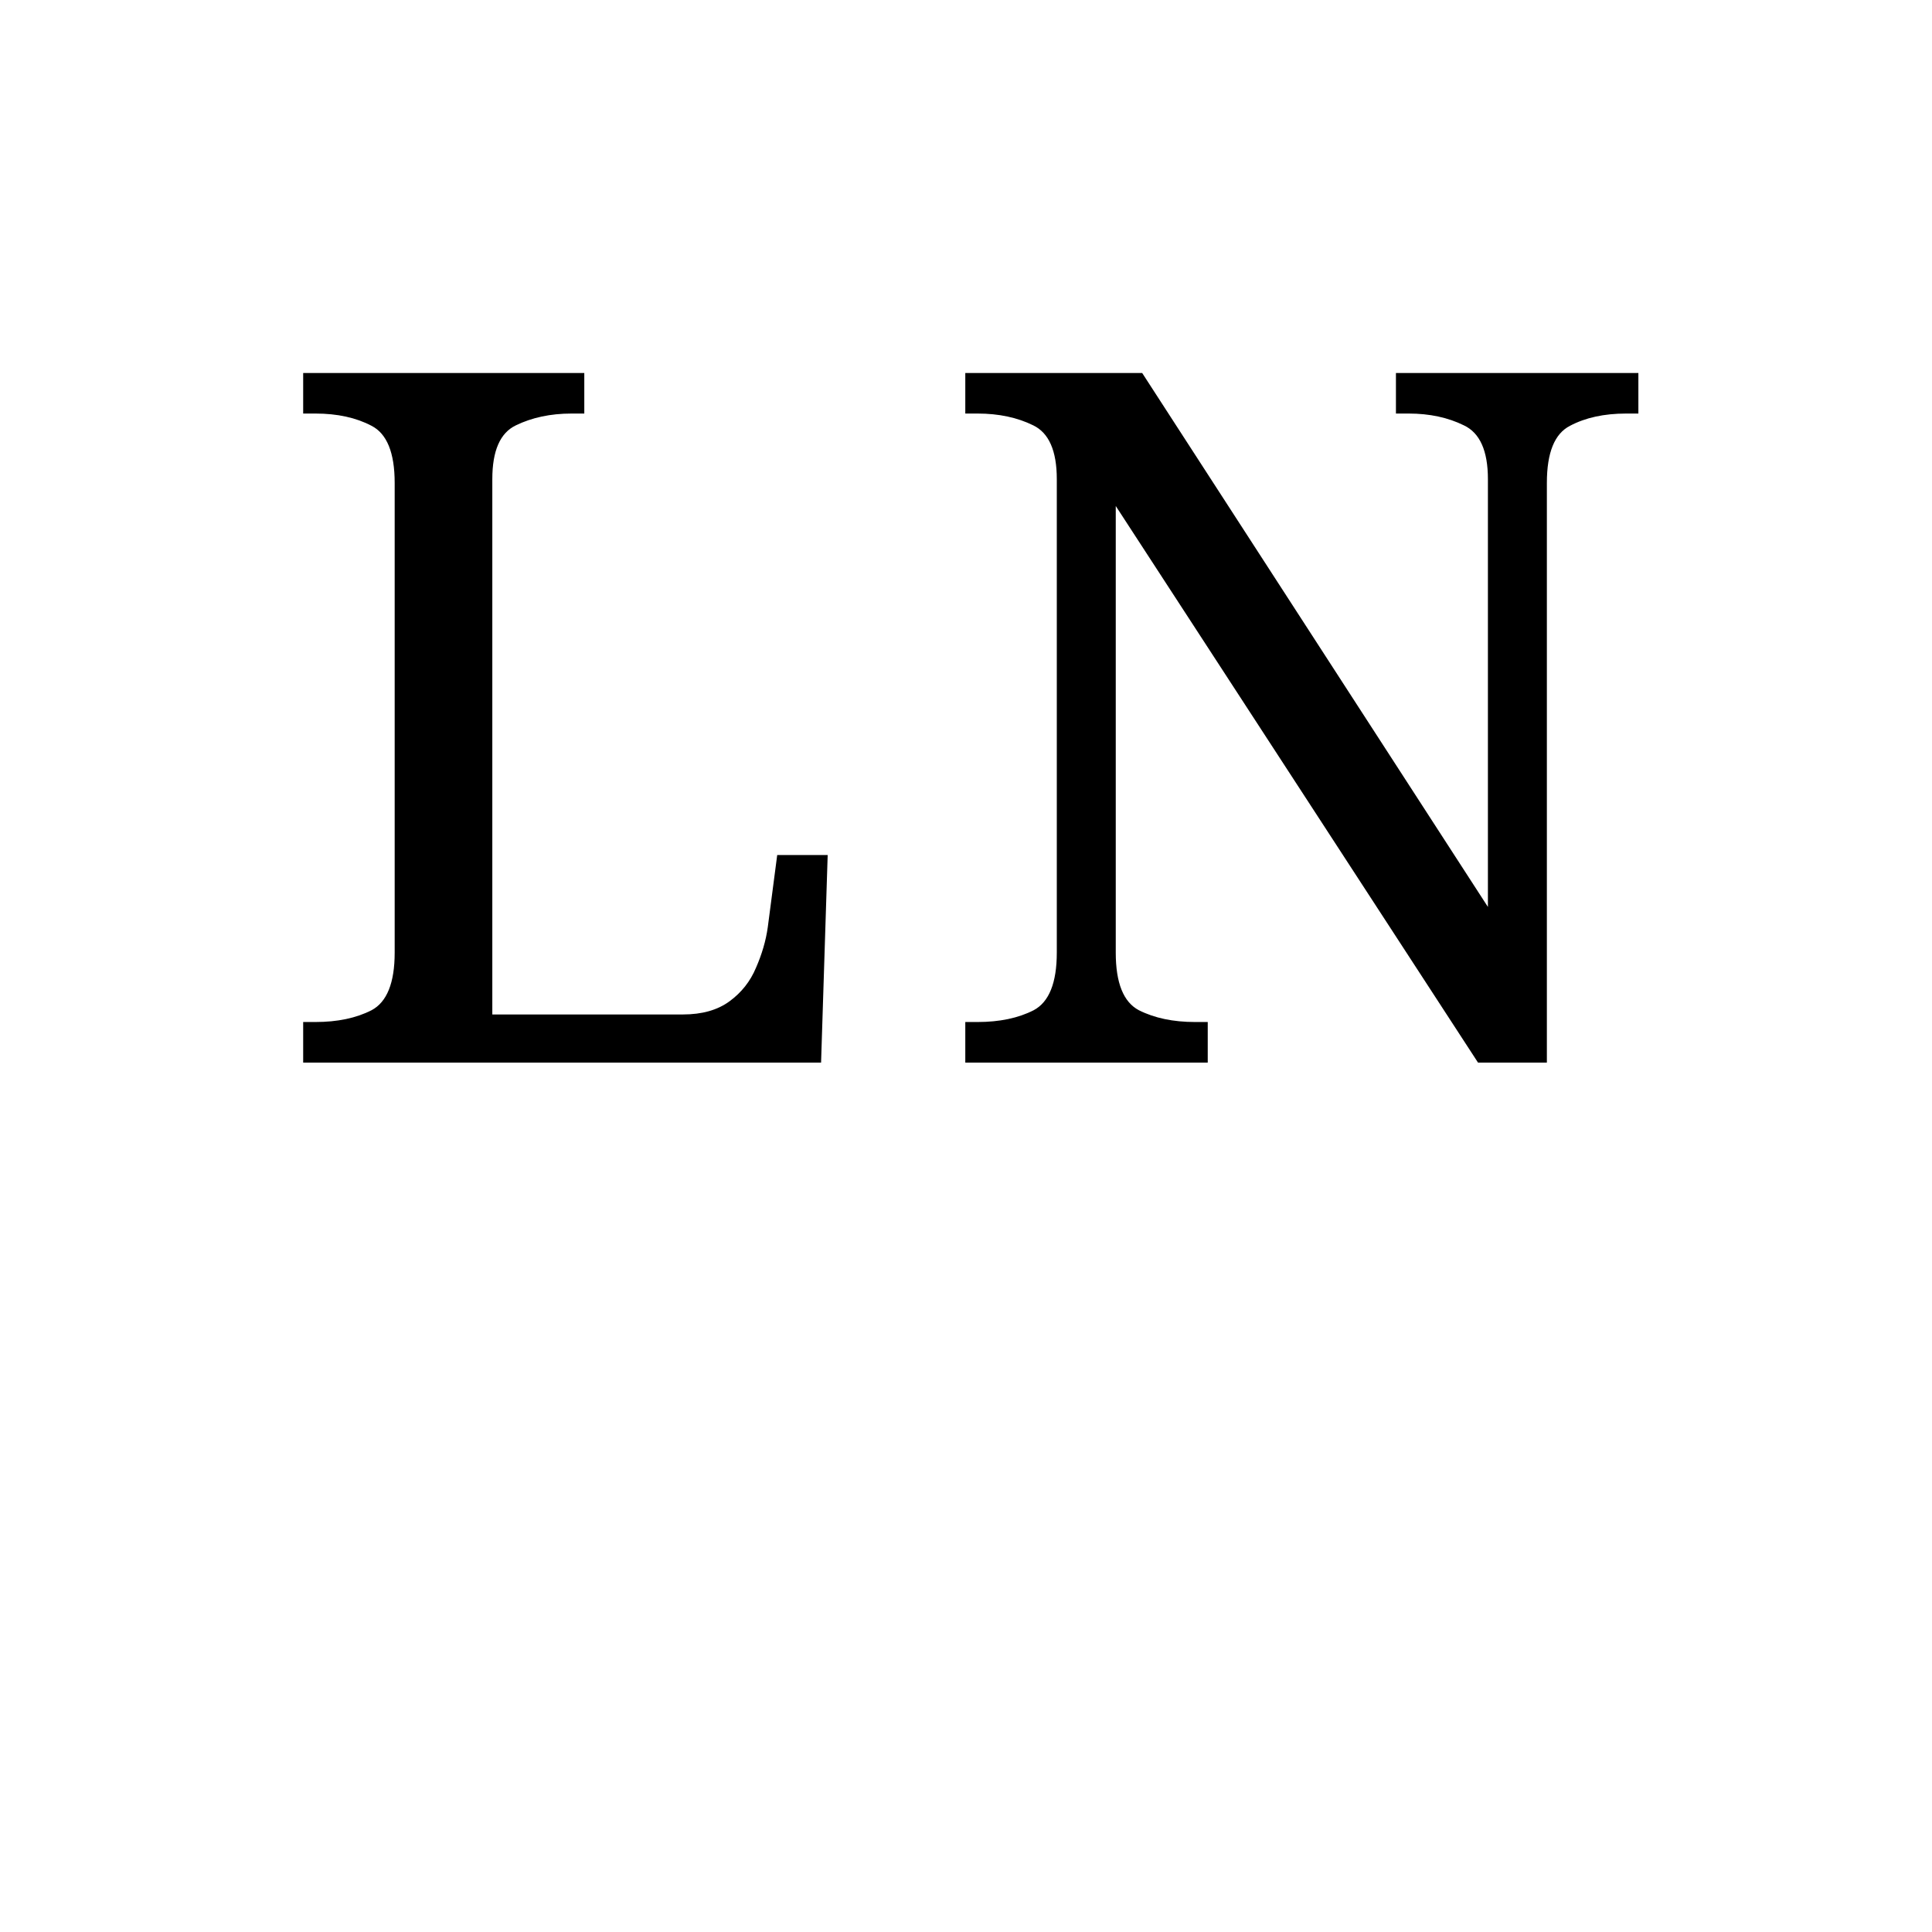
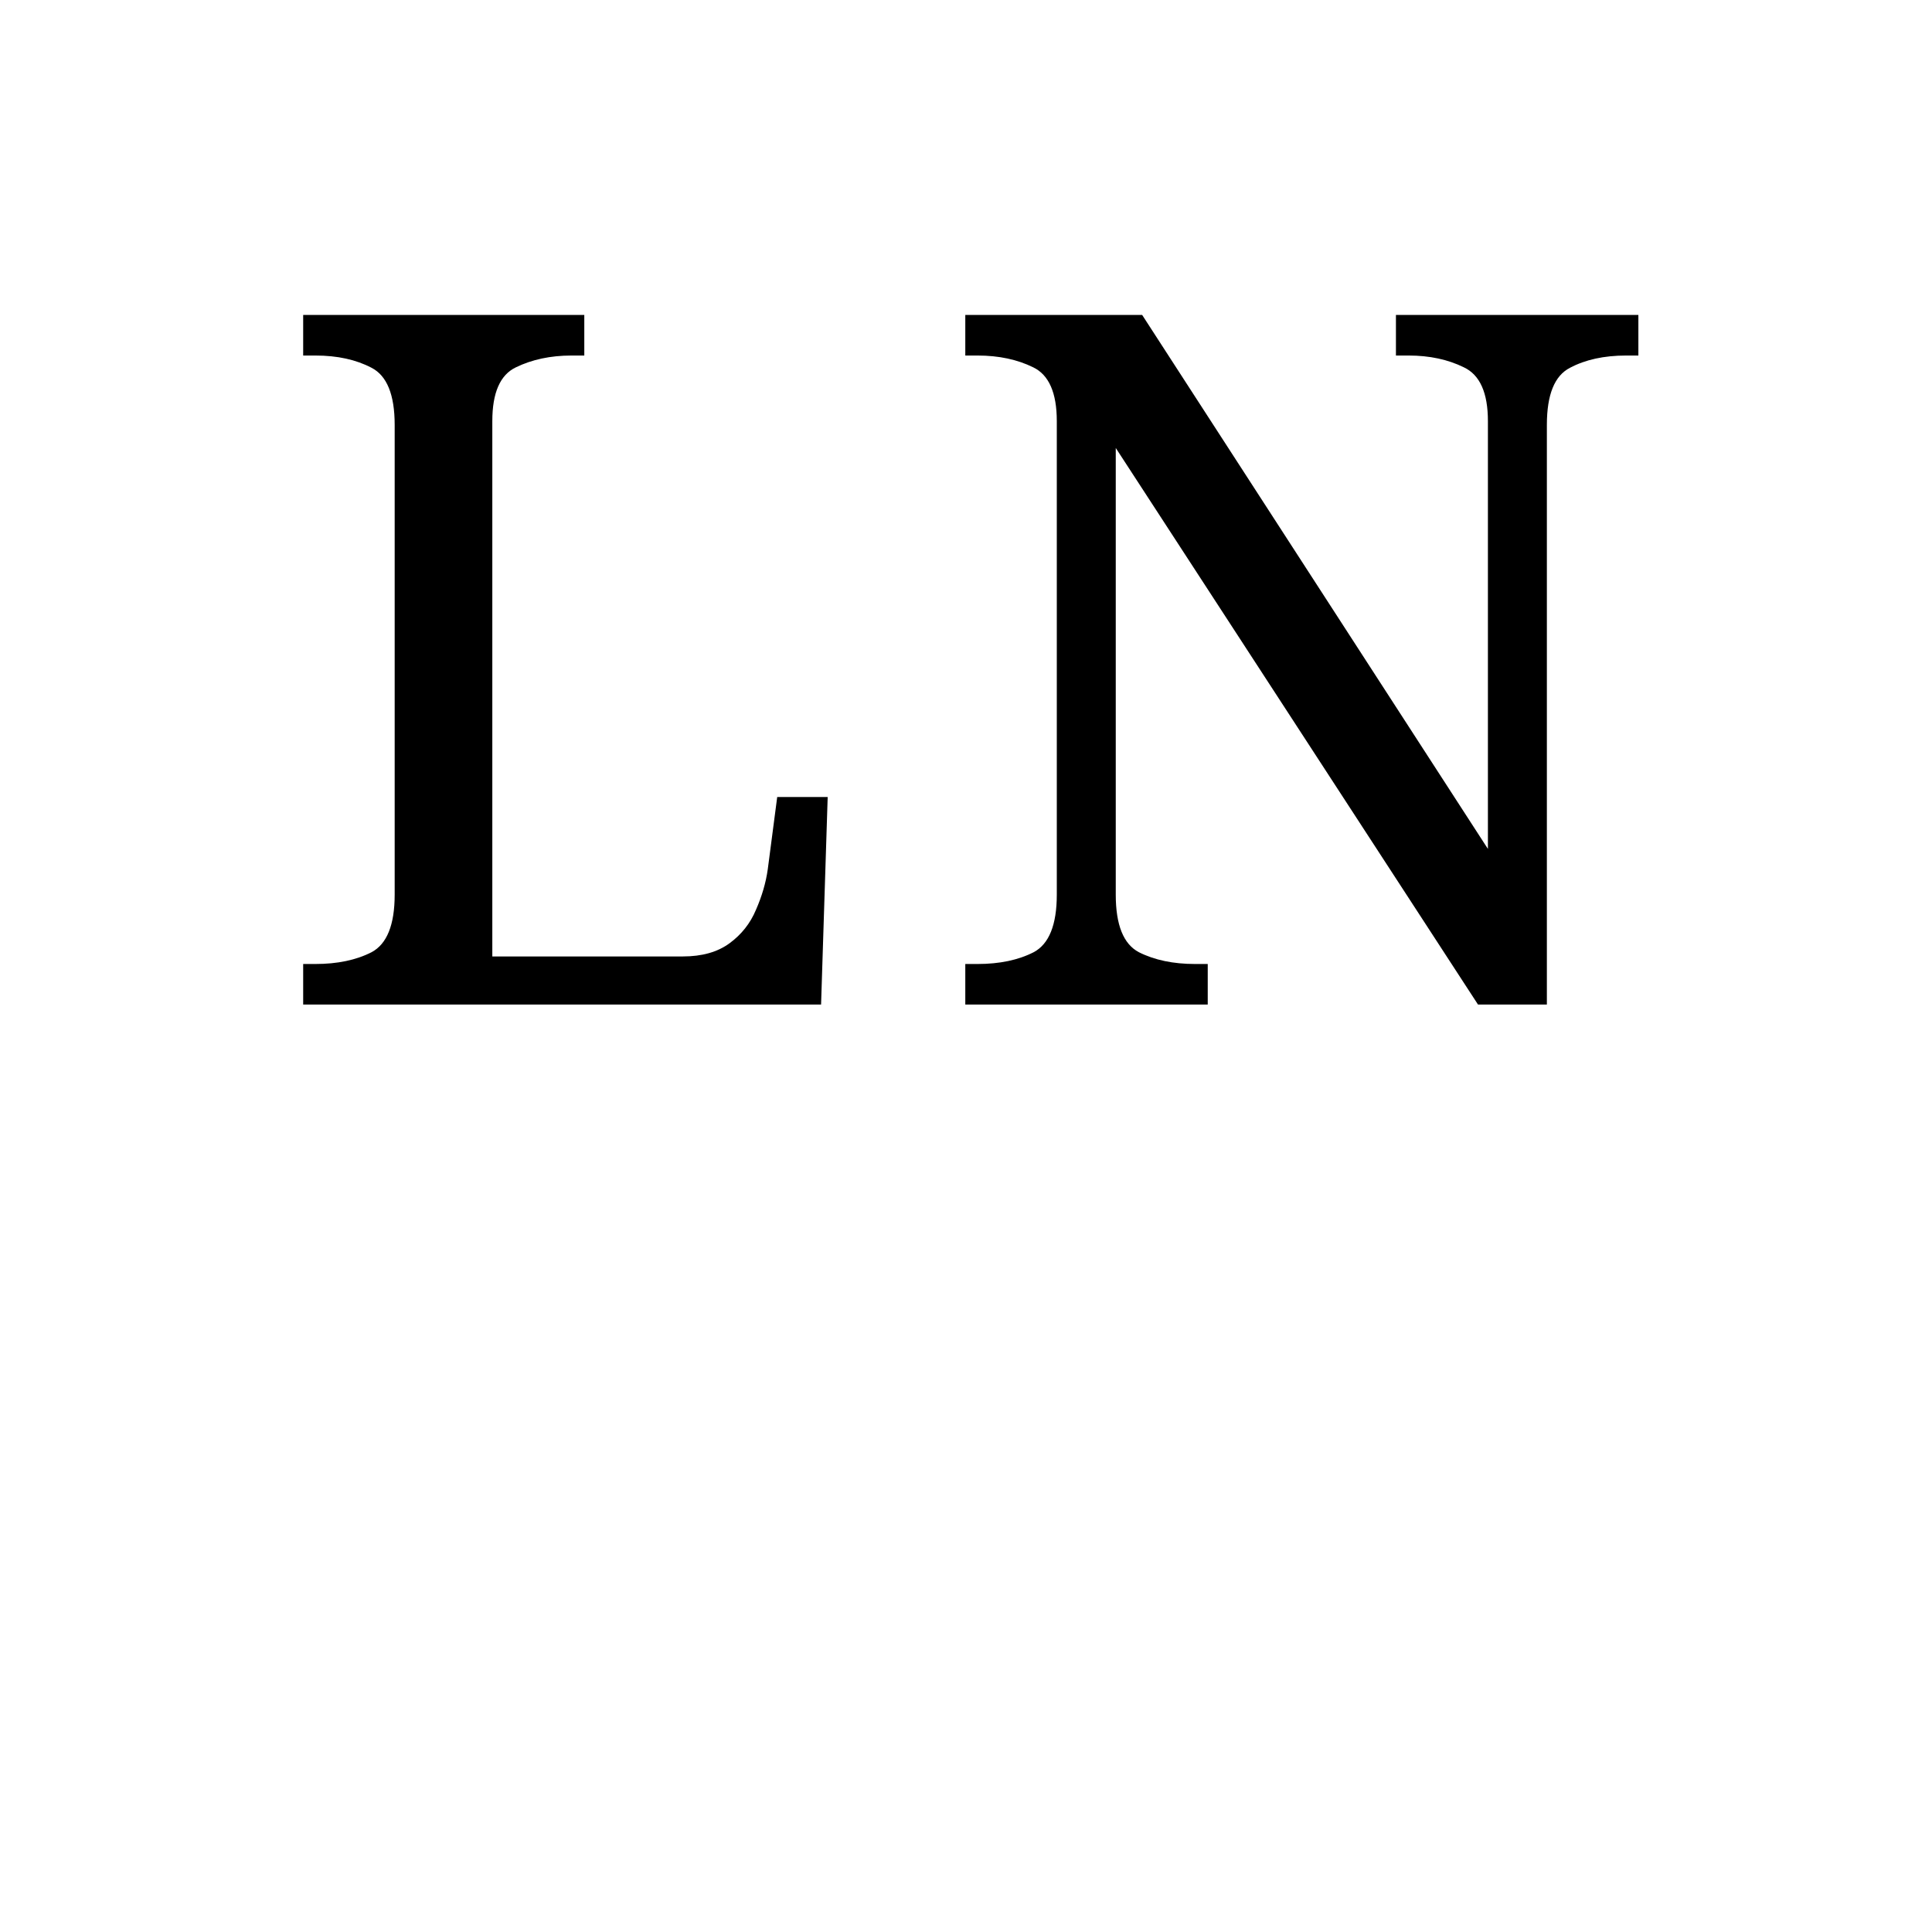
<svg xmlns="http://www.w3.org/2000/svg" viewBox="0 0 64 64">
  <rect width="64" height="64" fill="white" />
-   <text x="50%" y="55%" text-anchor="middle" font-family="Playfair Display, serif" font-size="32" letter-spacing="2" fill="black">LN</text>
+   <text x="50%" y="52%" text-anchor="middle" font-family="Playfair Display, serif" font-size="32" letter-spacing="2" fill="black">LN</text>
</svg>
